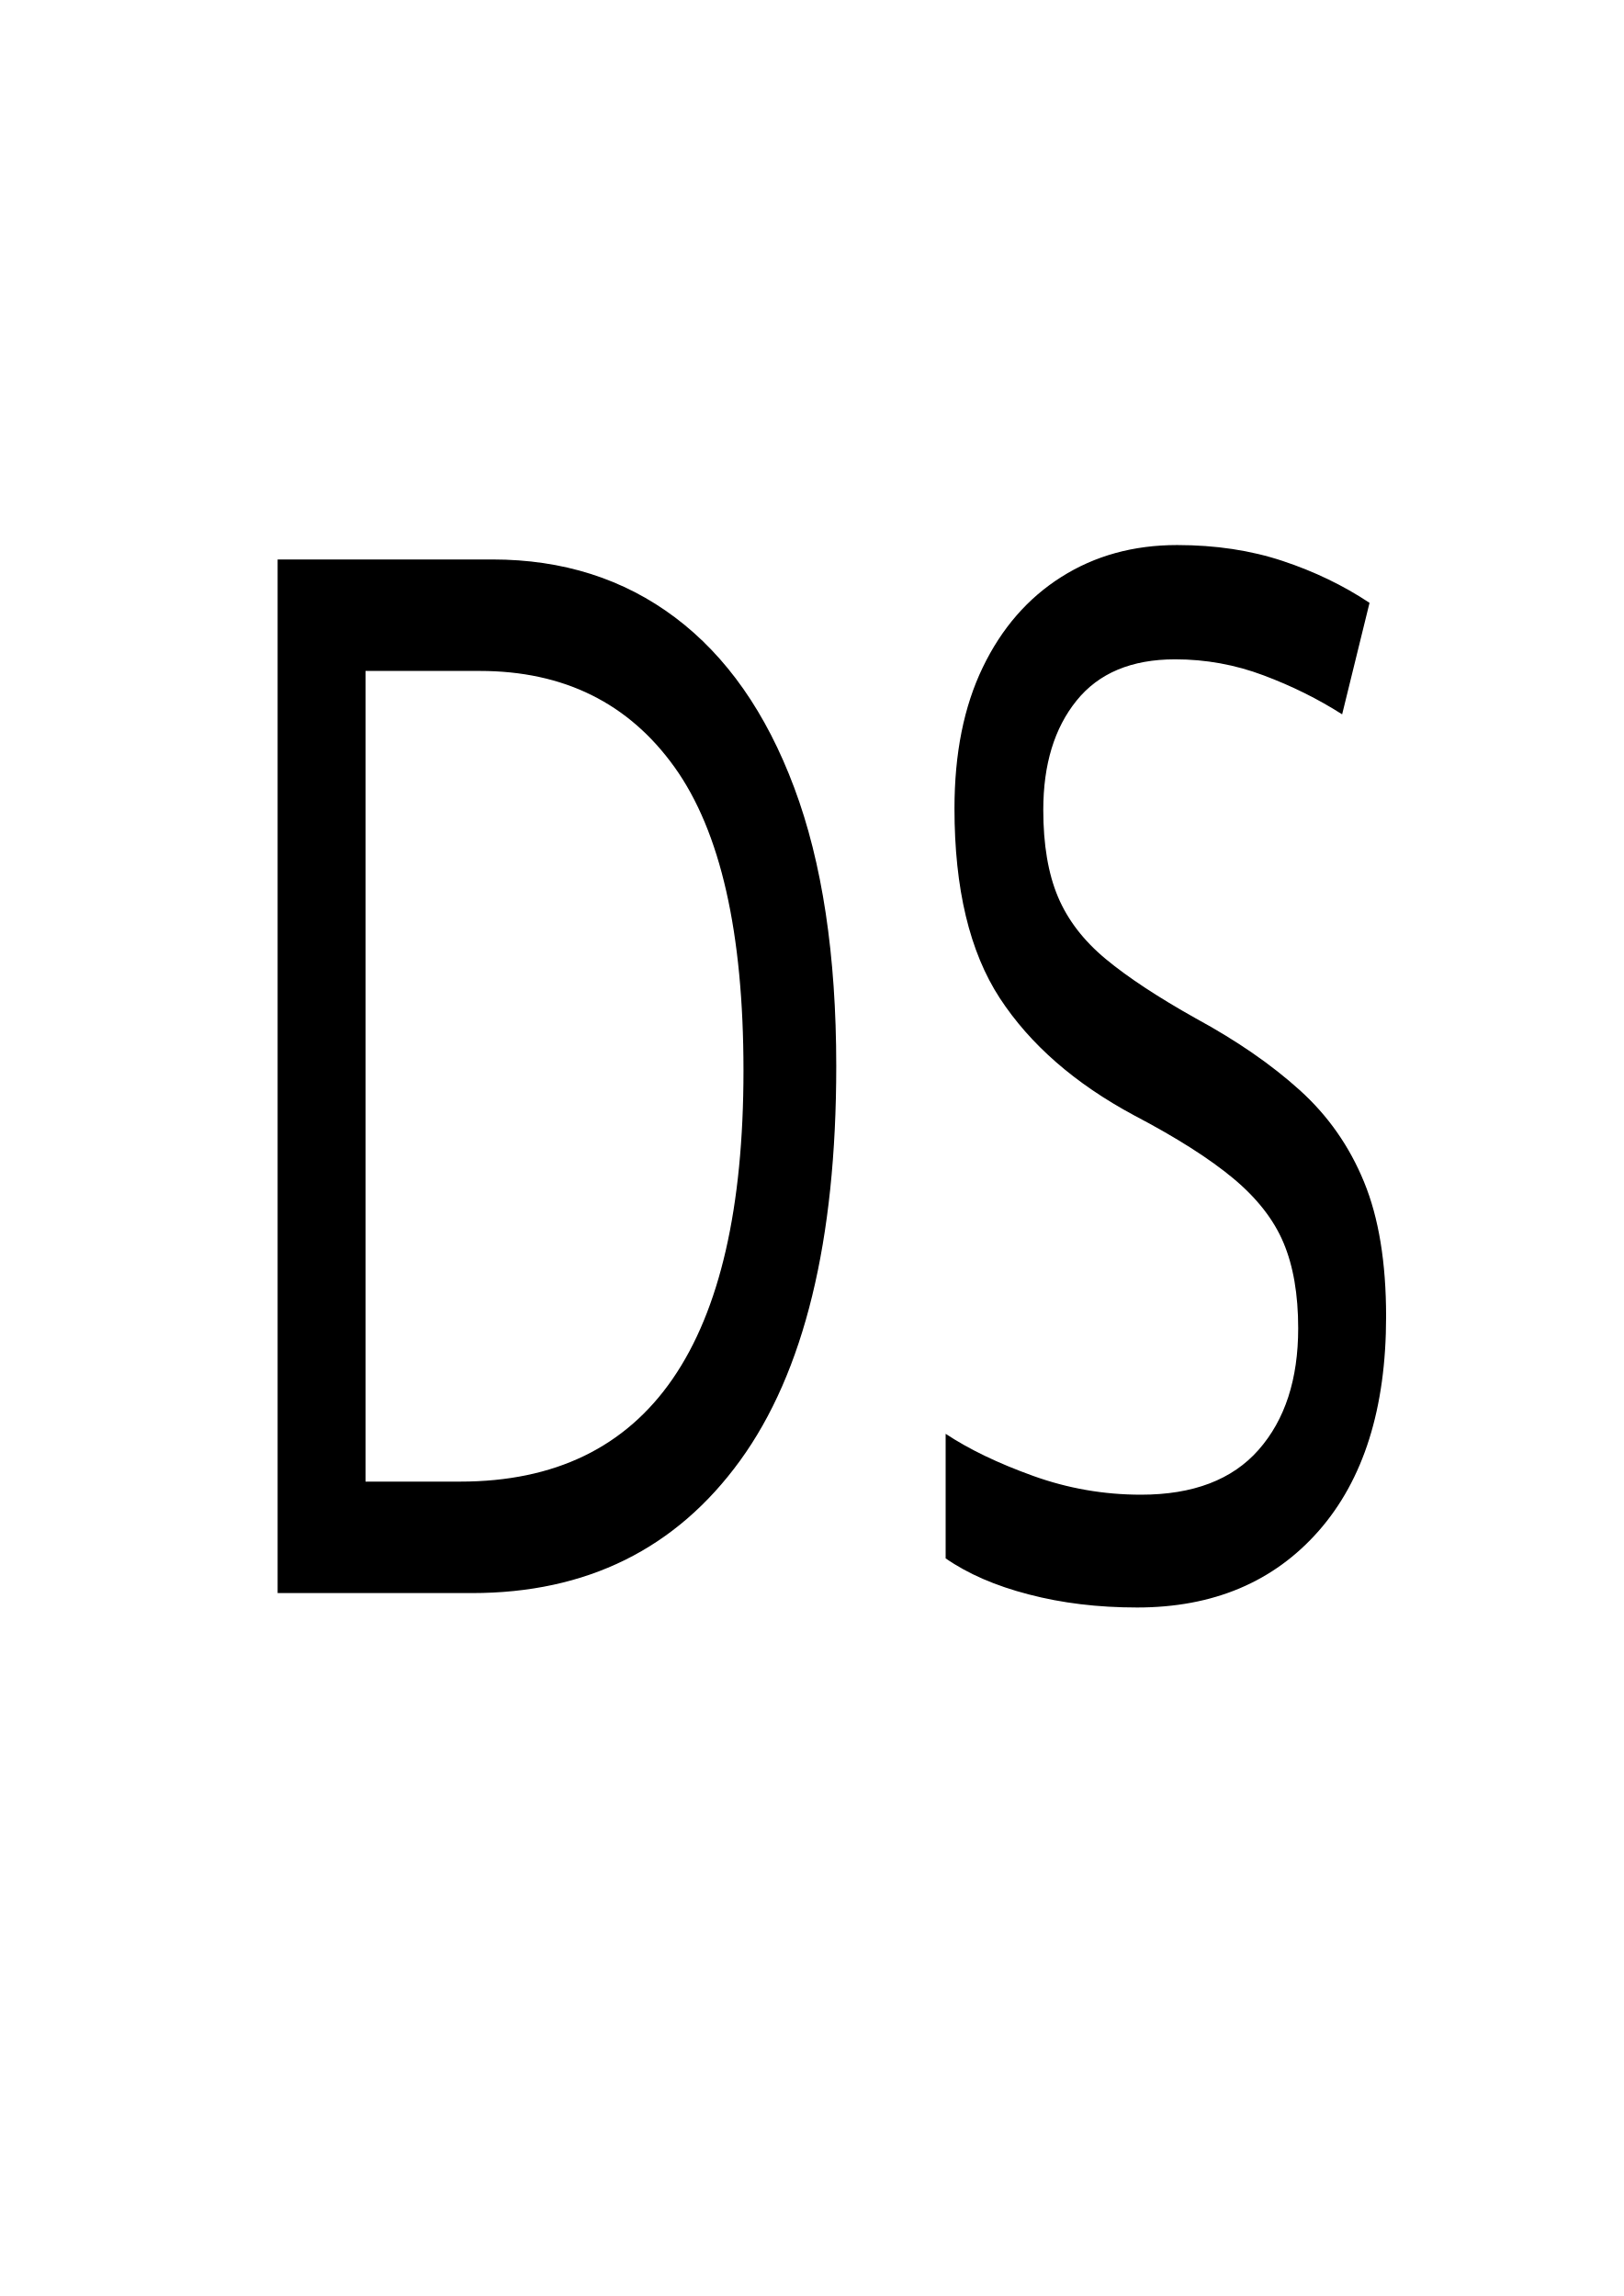
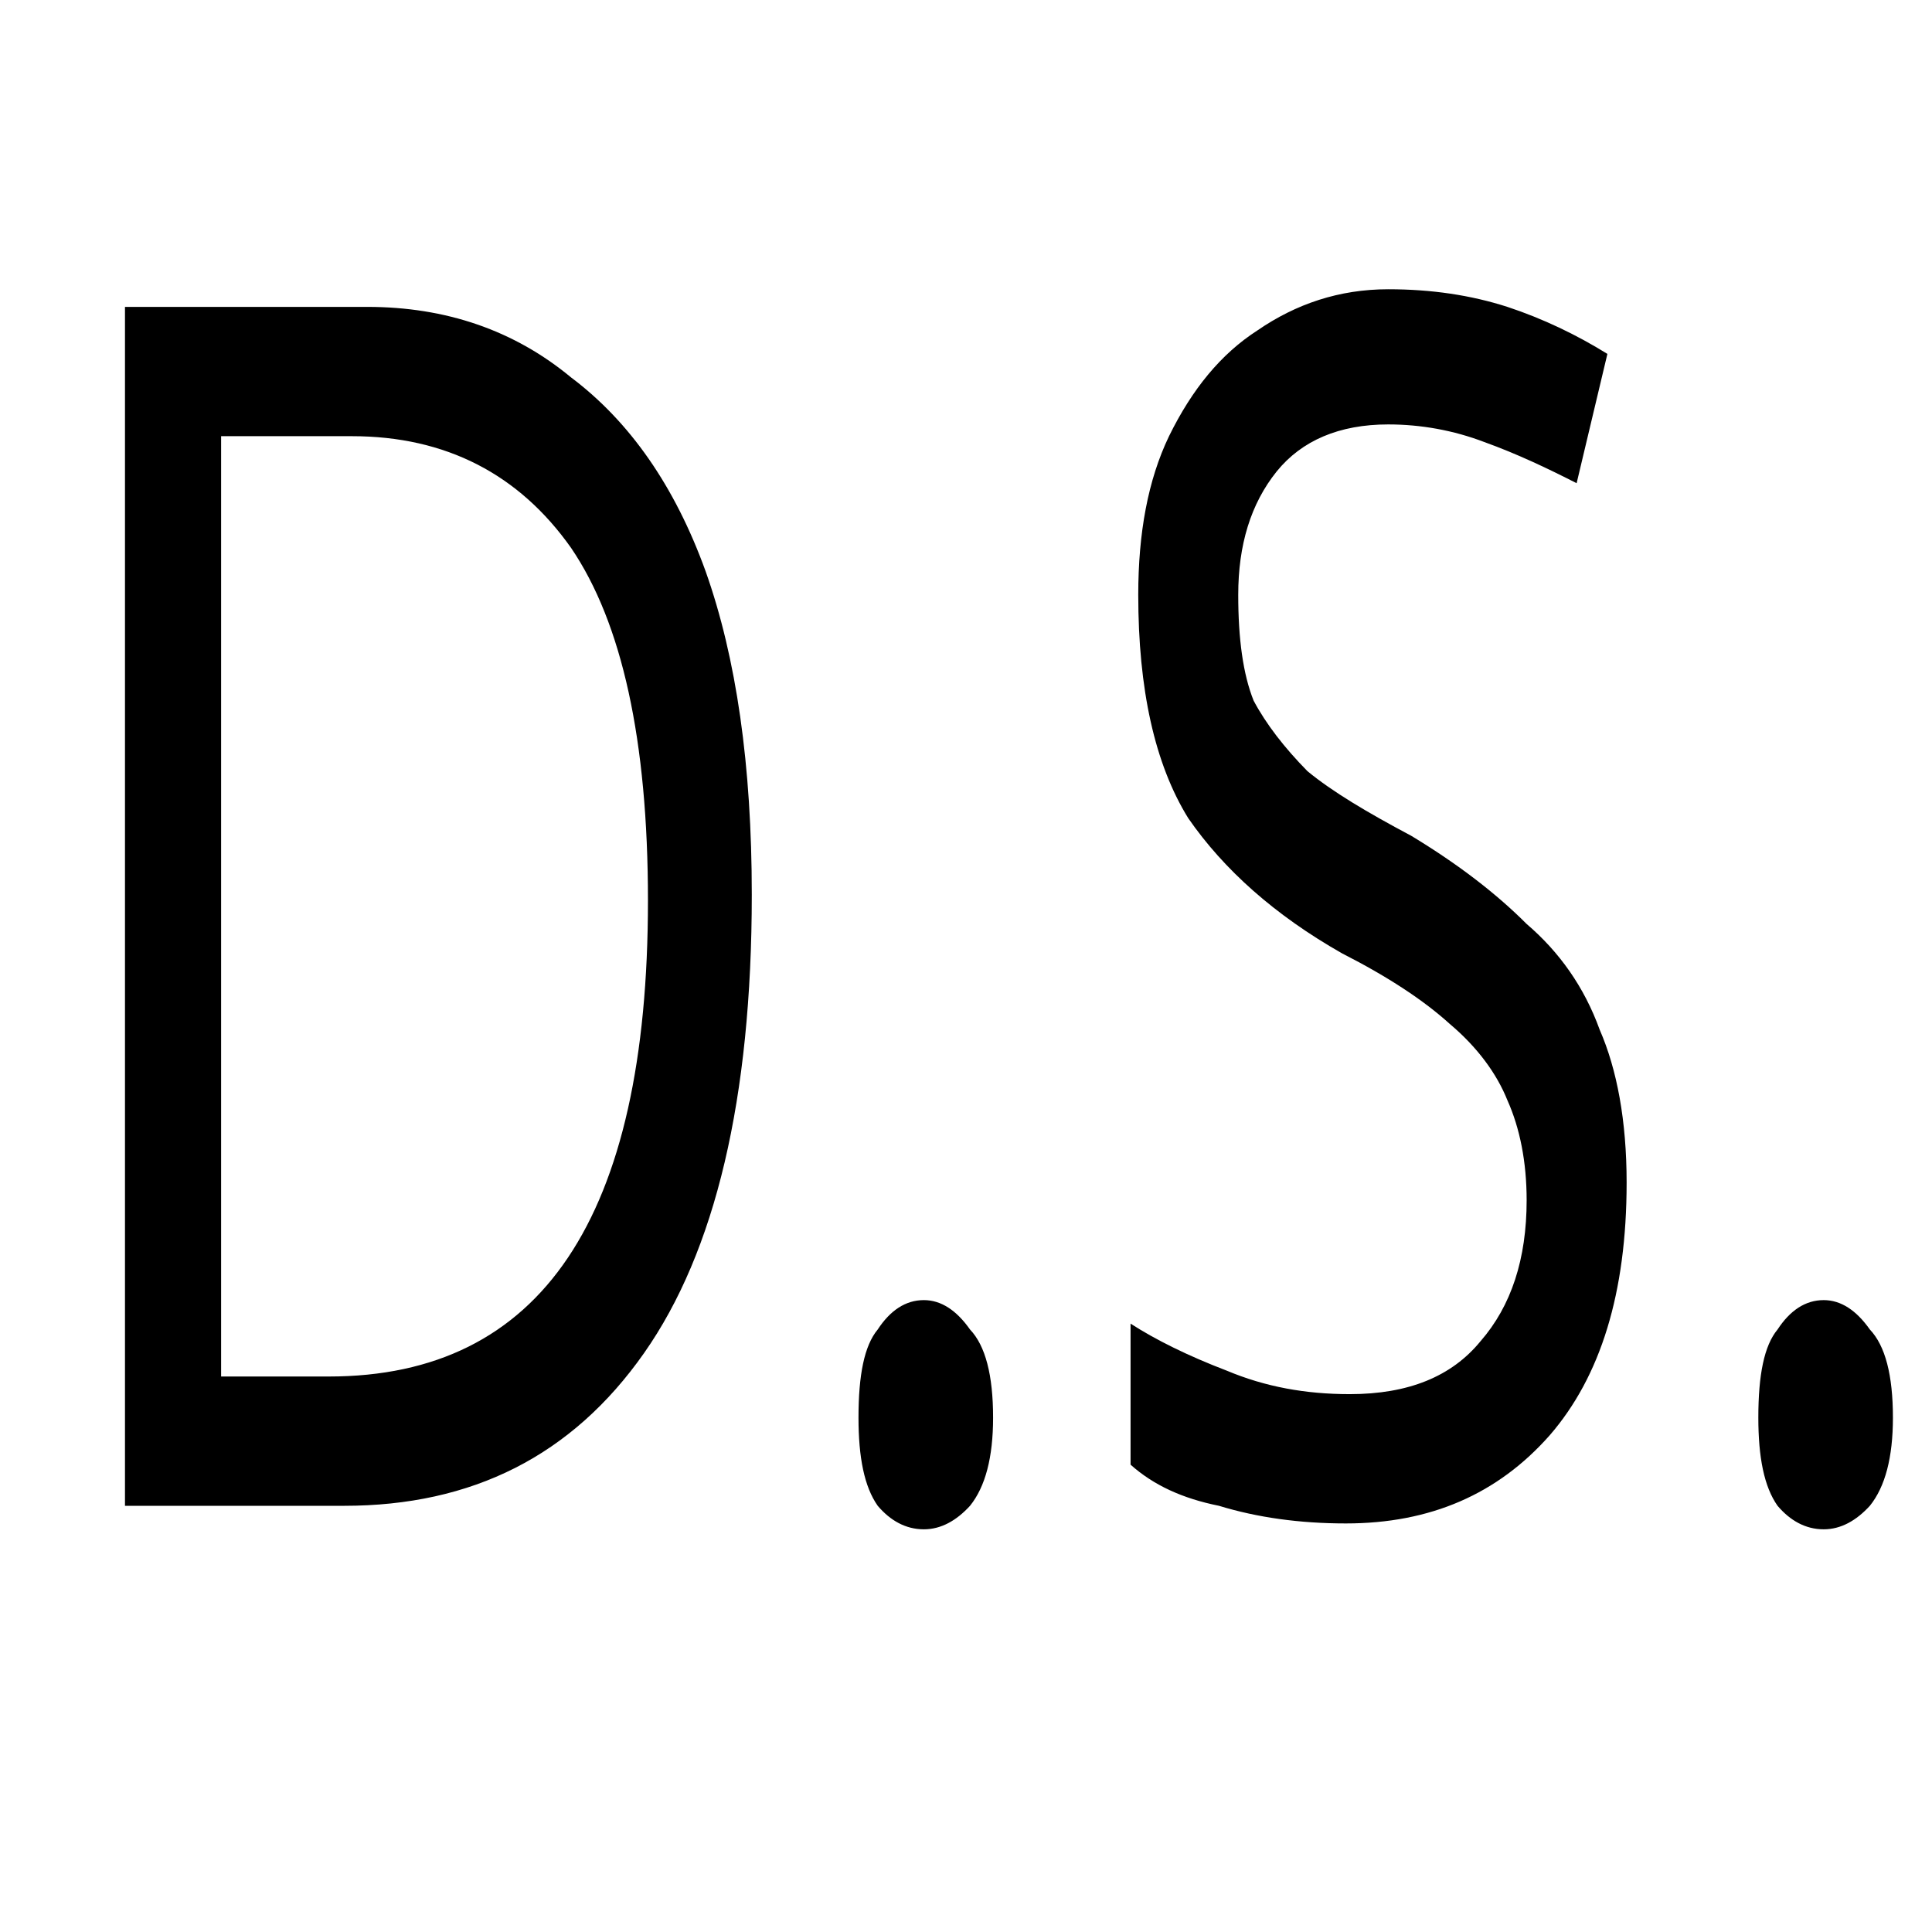
- <svg xmlns="http://www.w3.org/2000/svg" width="210mm" height="297mm" viewBox="0 0 210 297" version="1.1" id="svg858">
+ <svg xmlns="http://www.w3.org/2000/svg" width="24" height="24" viewBox="0 0 6.35 6.35" version="1.1" id="svg858">
  <defs id="defs852" />
-   <g id="layer1">
-     <text xml:space="preserve" style="font-style:normal;font-variant:normal;font-weight:normal;font-stretch:normal;font-size:153.797px;line-height:1.25;font-family:'Bodoni MT';-inkscape-font-specification:'Bodoni MT, Normal';font-variant-ligatures:normal;font-variant-caps:normal;font-variant-numeric:normal;font-feature-settings:normal;text-align:start;letter-spacing:0px;word-spacing:0px;writing-mode:lr-tb;text-anchor:start;fill:#000000;fill-opacity:1;stroke:none;stroke-width:3.845" x="28.795" y="169.248" id="text817" transform="scale(0.821307,1.217572)">
-       <tspan id="tspan815" x="28.795" y="169.248" style="font-style:normal;font-variant:normal;font-weight:normal;font-stretch:normal;font-size:153.797px;font-family:'Bodoni MT';-inkscape-font-specification:'Bodoni MT, Normal';font-variant-ligatures:normal;font-variant-caps:normal;font-variant-numeric:normal;font-feature-settings:normal;text-align:start;writing-mode:lr-tb;text-anchor:start;stroke-width:3.845">DS</tspan>
+   <g id="layer1" transform="translate(0,-290.65)">
+     <text xml:space="preserve" style="font-style:normal;font-variant:normal;font-weight:normal;font-stretch:normal;font-size:4.476px;line-height:1.25;font-family:'Calisto MT';-inkscape-font-specification:'Calisto MT, Normal';font-variant-ligatures:normal;font-variant-caps:normal;font-variant-numeric:normal;font-feature-settings:normal;text-align:start;letter-spacing:0px;word-spacing:0px;writing-mode:lr-tb;text-anchor:start;fill:#000000;fill-opacity:1;stroke:none;stroke-width:0.112" x="0.072" y="239.108" id="text817" transform="scale(0.8088975,1.236251)">
+       <tspan id="tspan815" x="0.072" y="239.108" style="font-style:normal;font-variant:normal;font-weight:normal;font-stretch:normal;font-size:4.476px;font-family:'Calisto MT';-inkscape-font-specification:'Calisto MT, Normal';font-variant-ligatures:normal;font-variant-caps:normal;font-variant-numeric:normal;font-feature-settings:normal;text-align:start;writing-mode:lr-tb;text-anchor:start;stroke-width:0.112">D.S.</tspan>
    </text>
  </g>
</svg>
